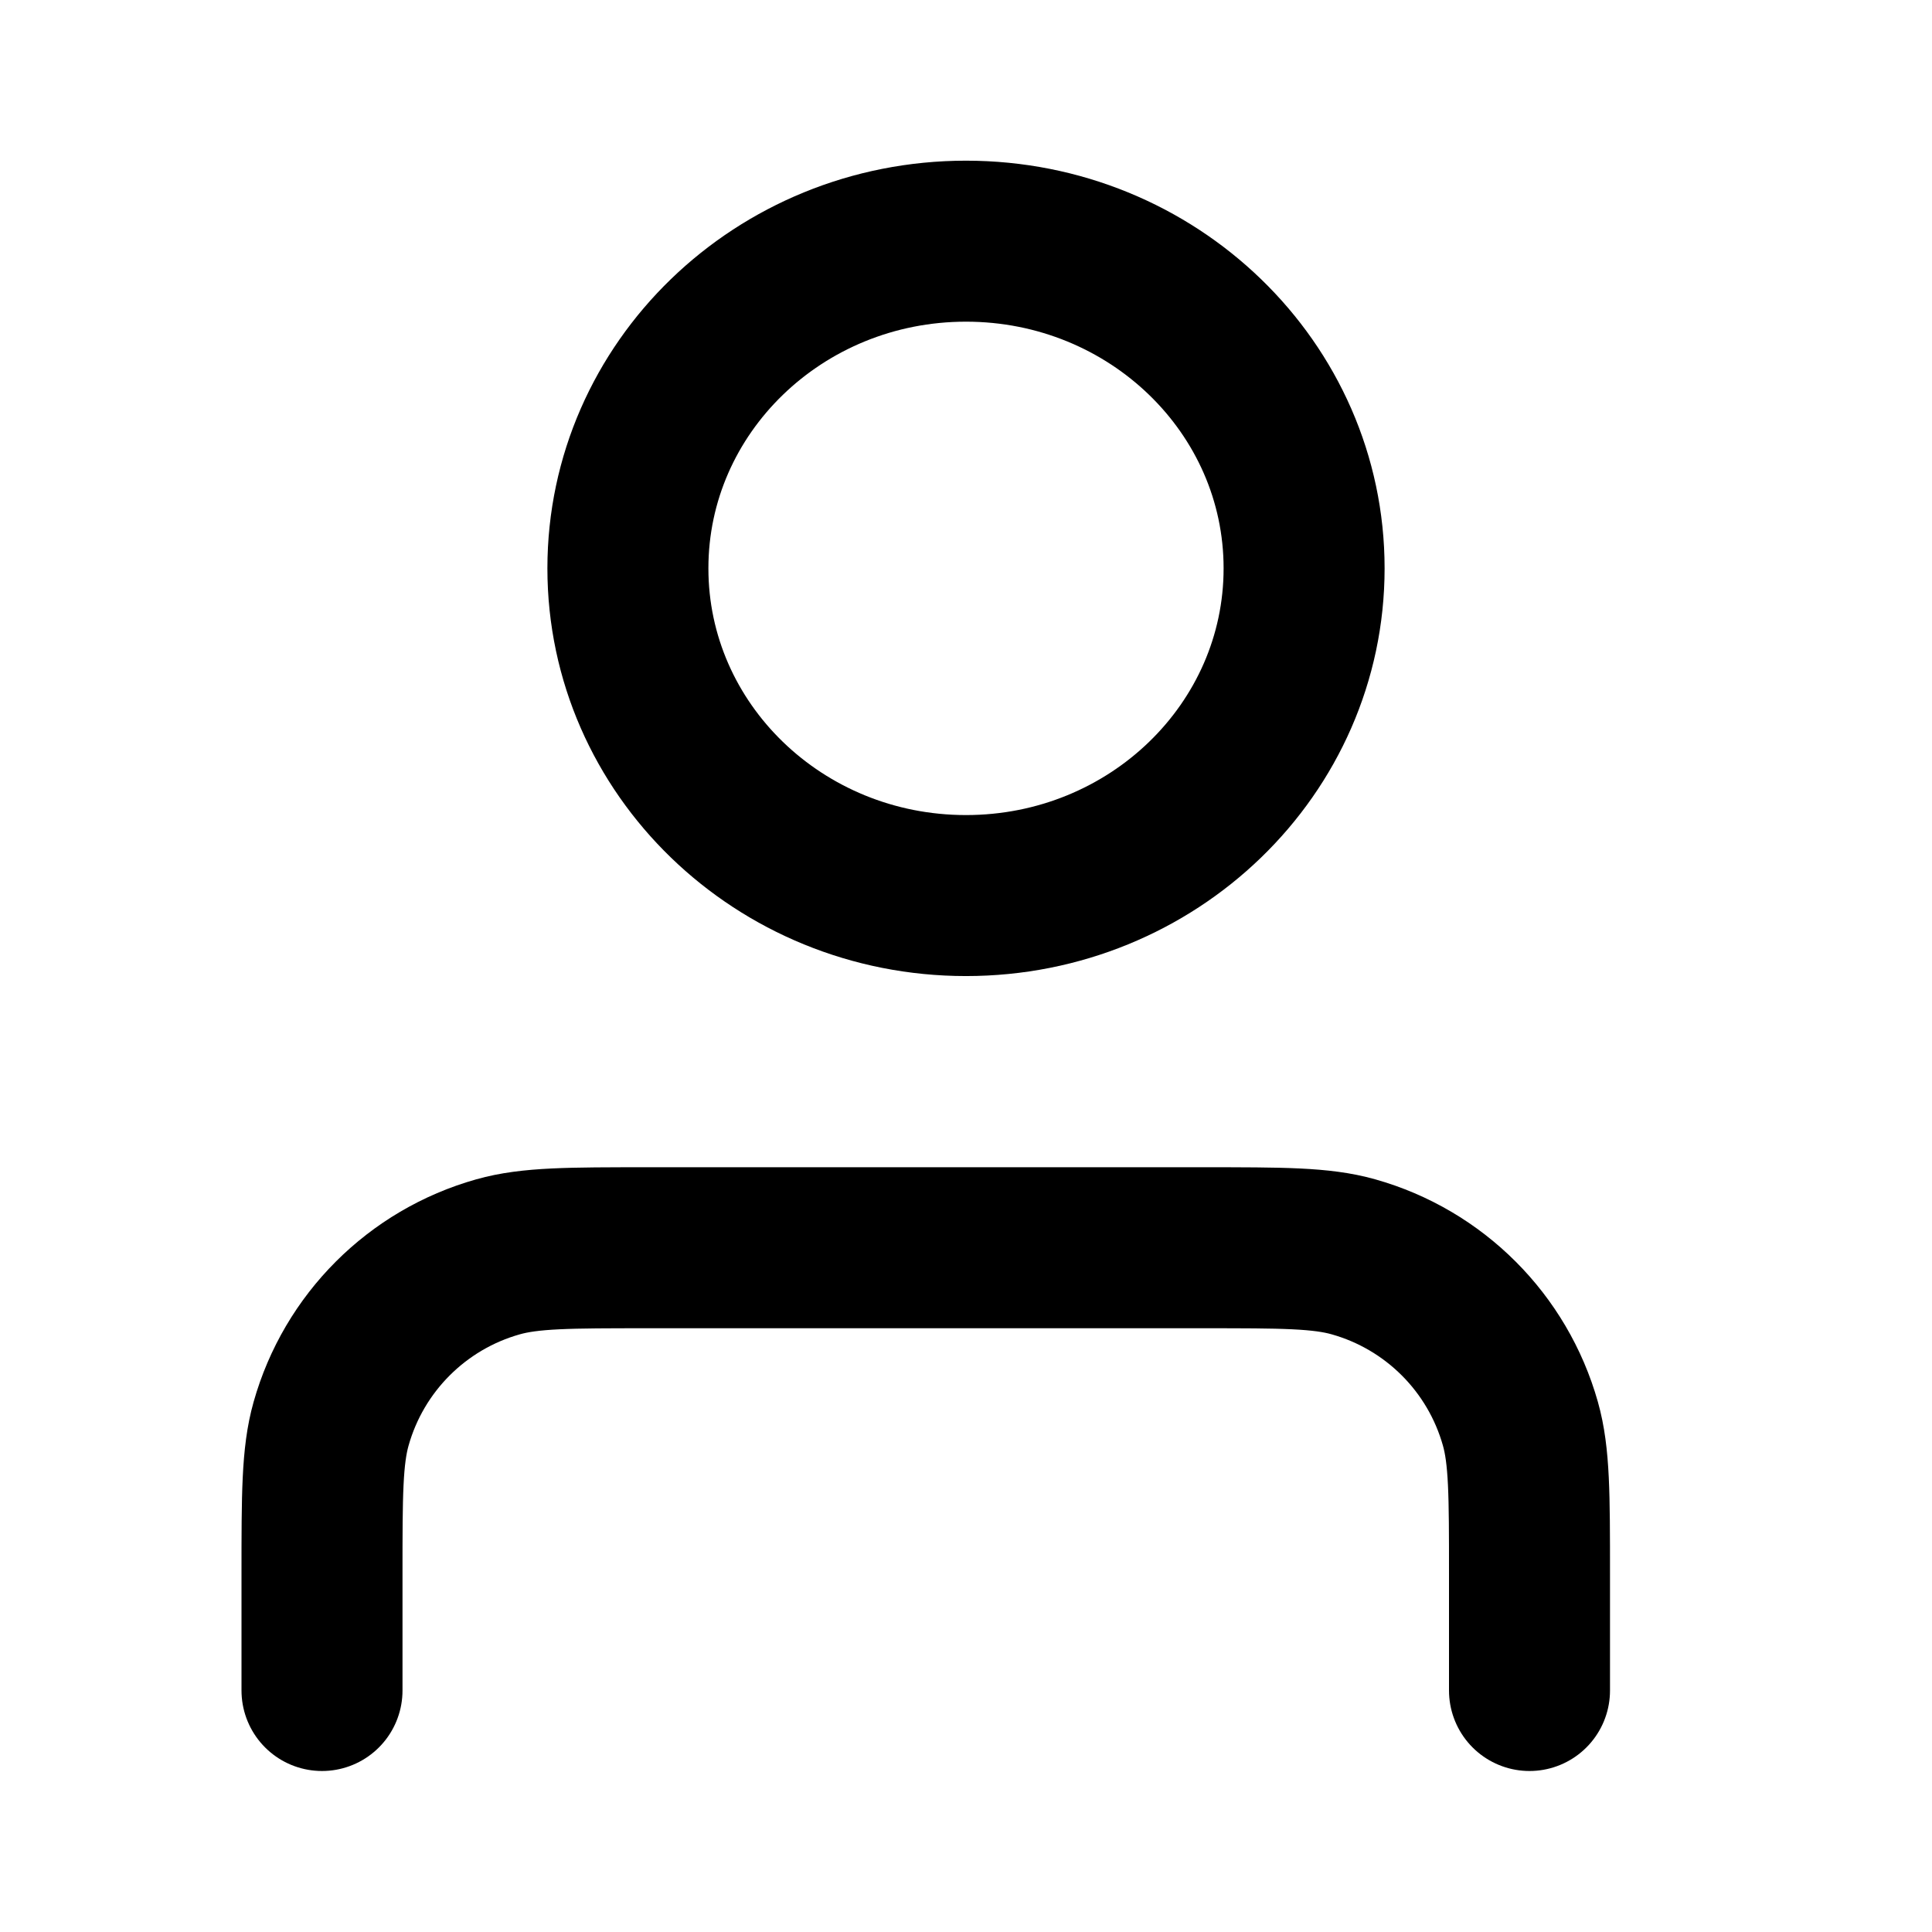
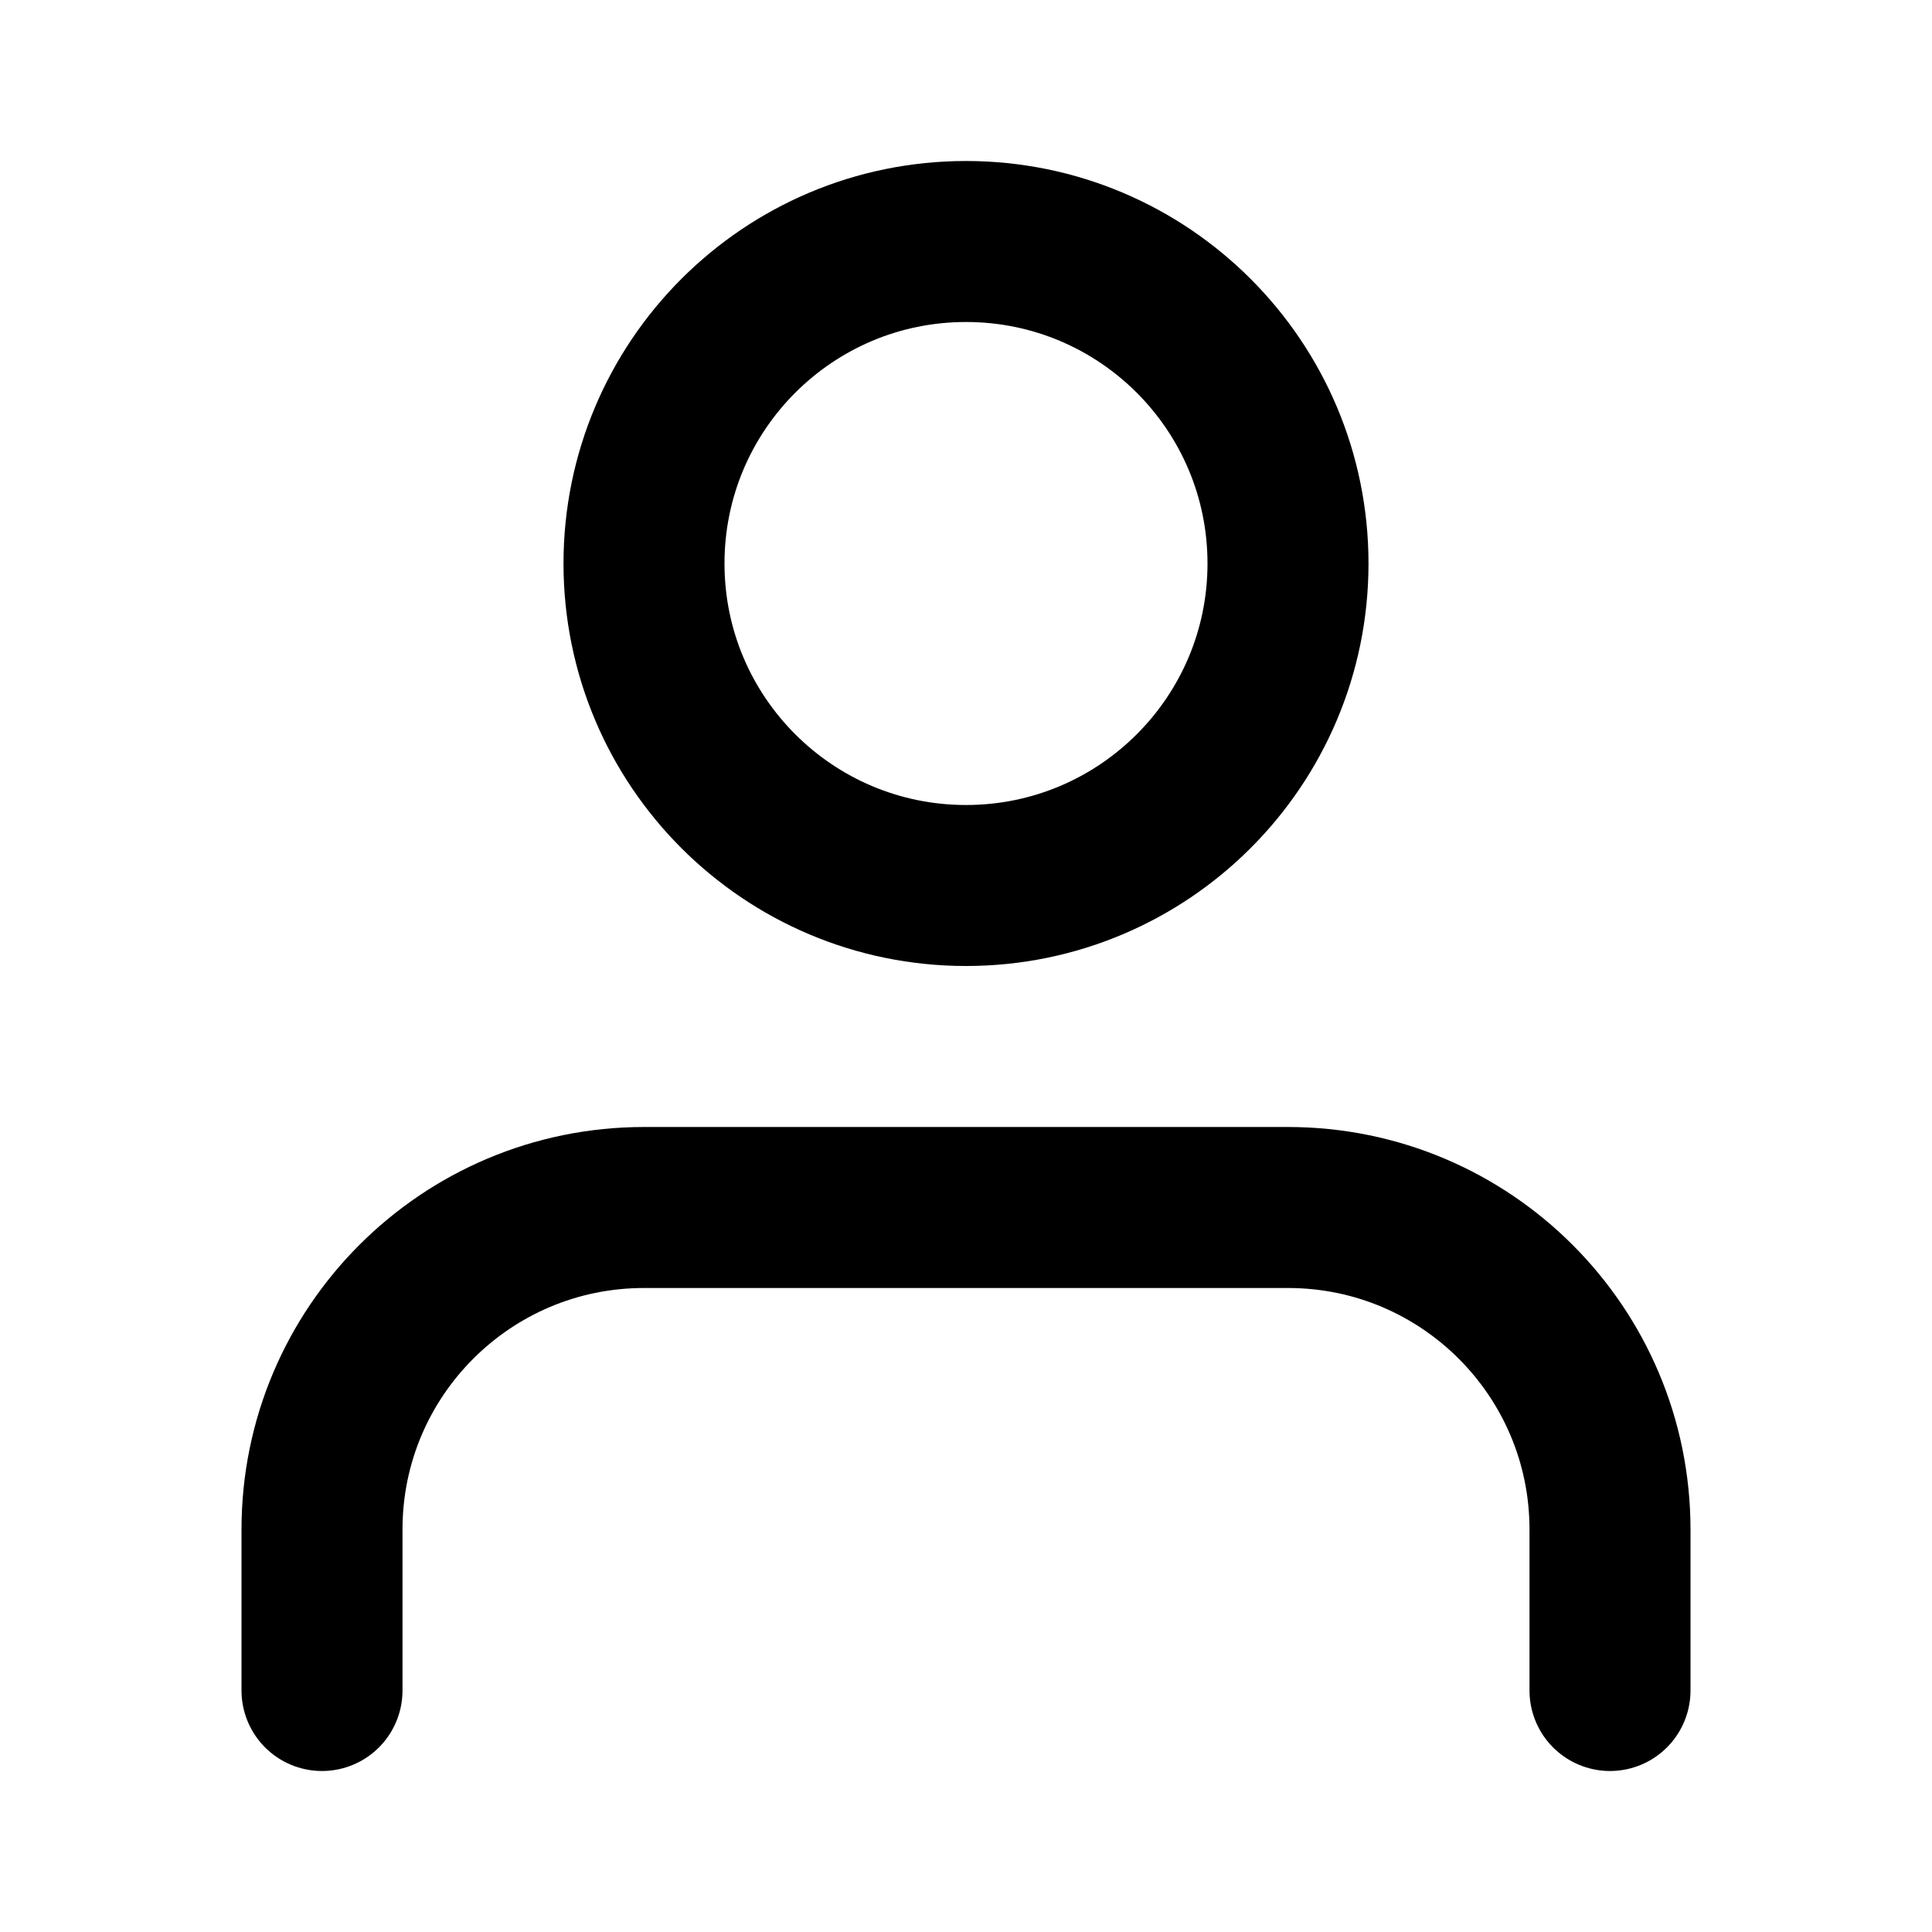
- <svg xmlns="http://www.w3.org/2000/svg" width="24" height="24" fill="none">
-   <path d="M19 21v-1.45c0-.977 0-1.465-.113-1.864a3 3 0 0 0-2.073-2.073c-.399-.113-.887-.113-1.864-.113h-6.9c-.977 0-1.465 0-1.864.113a3 3 0 0 0-2.073 2.073C4 18.085 4 18.573 4 19.55V21M16.2 7.06c0 2.245-1.88 4.065-4.2 4.065-2.32 0-4.2-1.82-4.2-4.065S9.68 2.996 12 2.996c2.32 0 4.2 1.82 4.2 4.064z" stroke="currentColor" stroke-width="2" stroke-linecap="round" stroke-linejoin="round" />
+ <svg xmlns="http://www.w3.org/2000/svg" width="24" height="24" viewBox="0 0 24 24" fill="none" stroke="currentColor" stroke-width="2" stroke-linecap="round" stroke-linejoin="round">
+   <path d="M20 21v-2a4 4 0 0 0-4-4H8a4 4 0 0 0-4 4v2" />
+   <circle cx="12" cy="7" r="4" />
</svg>
